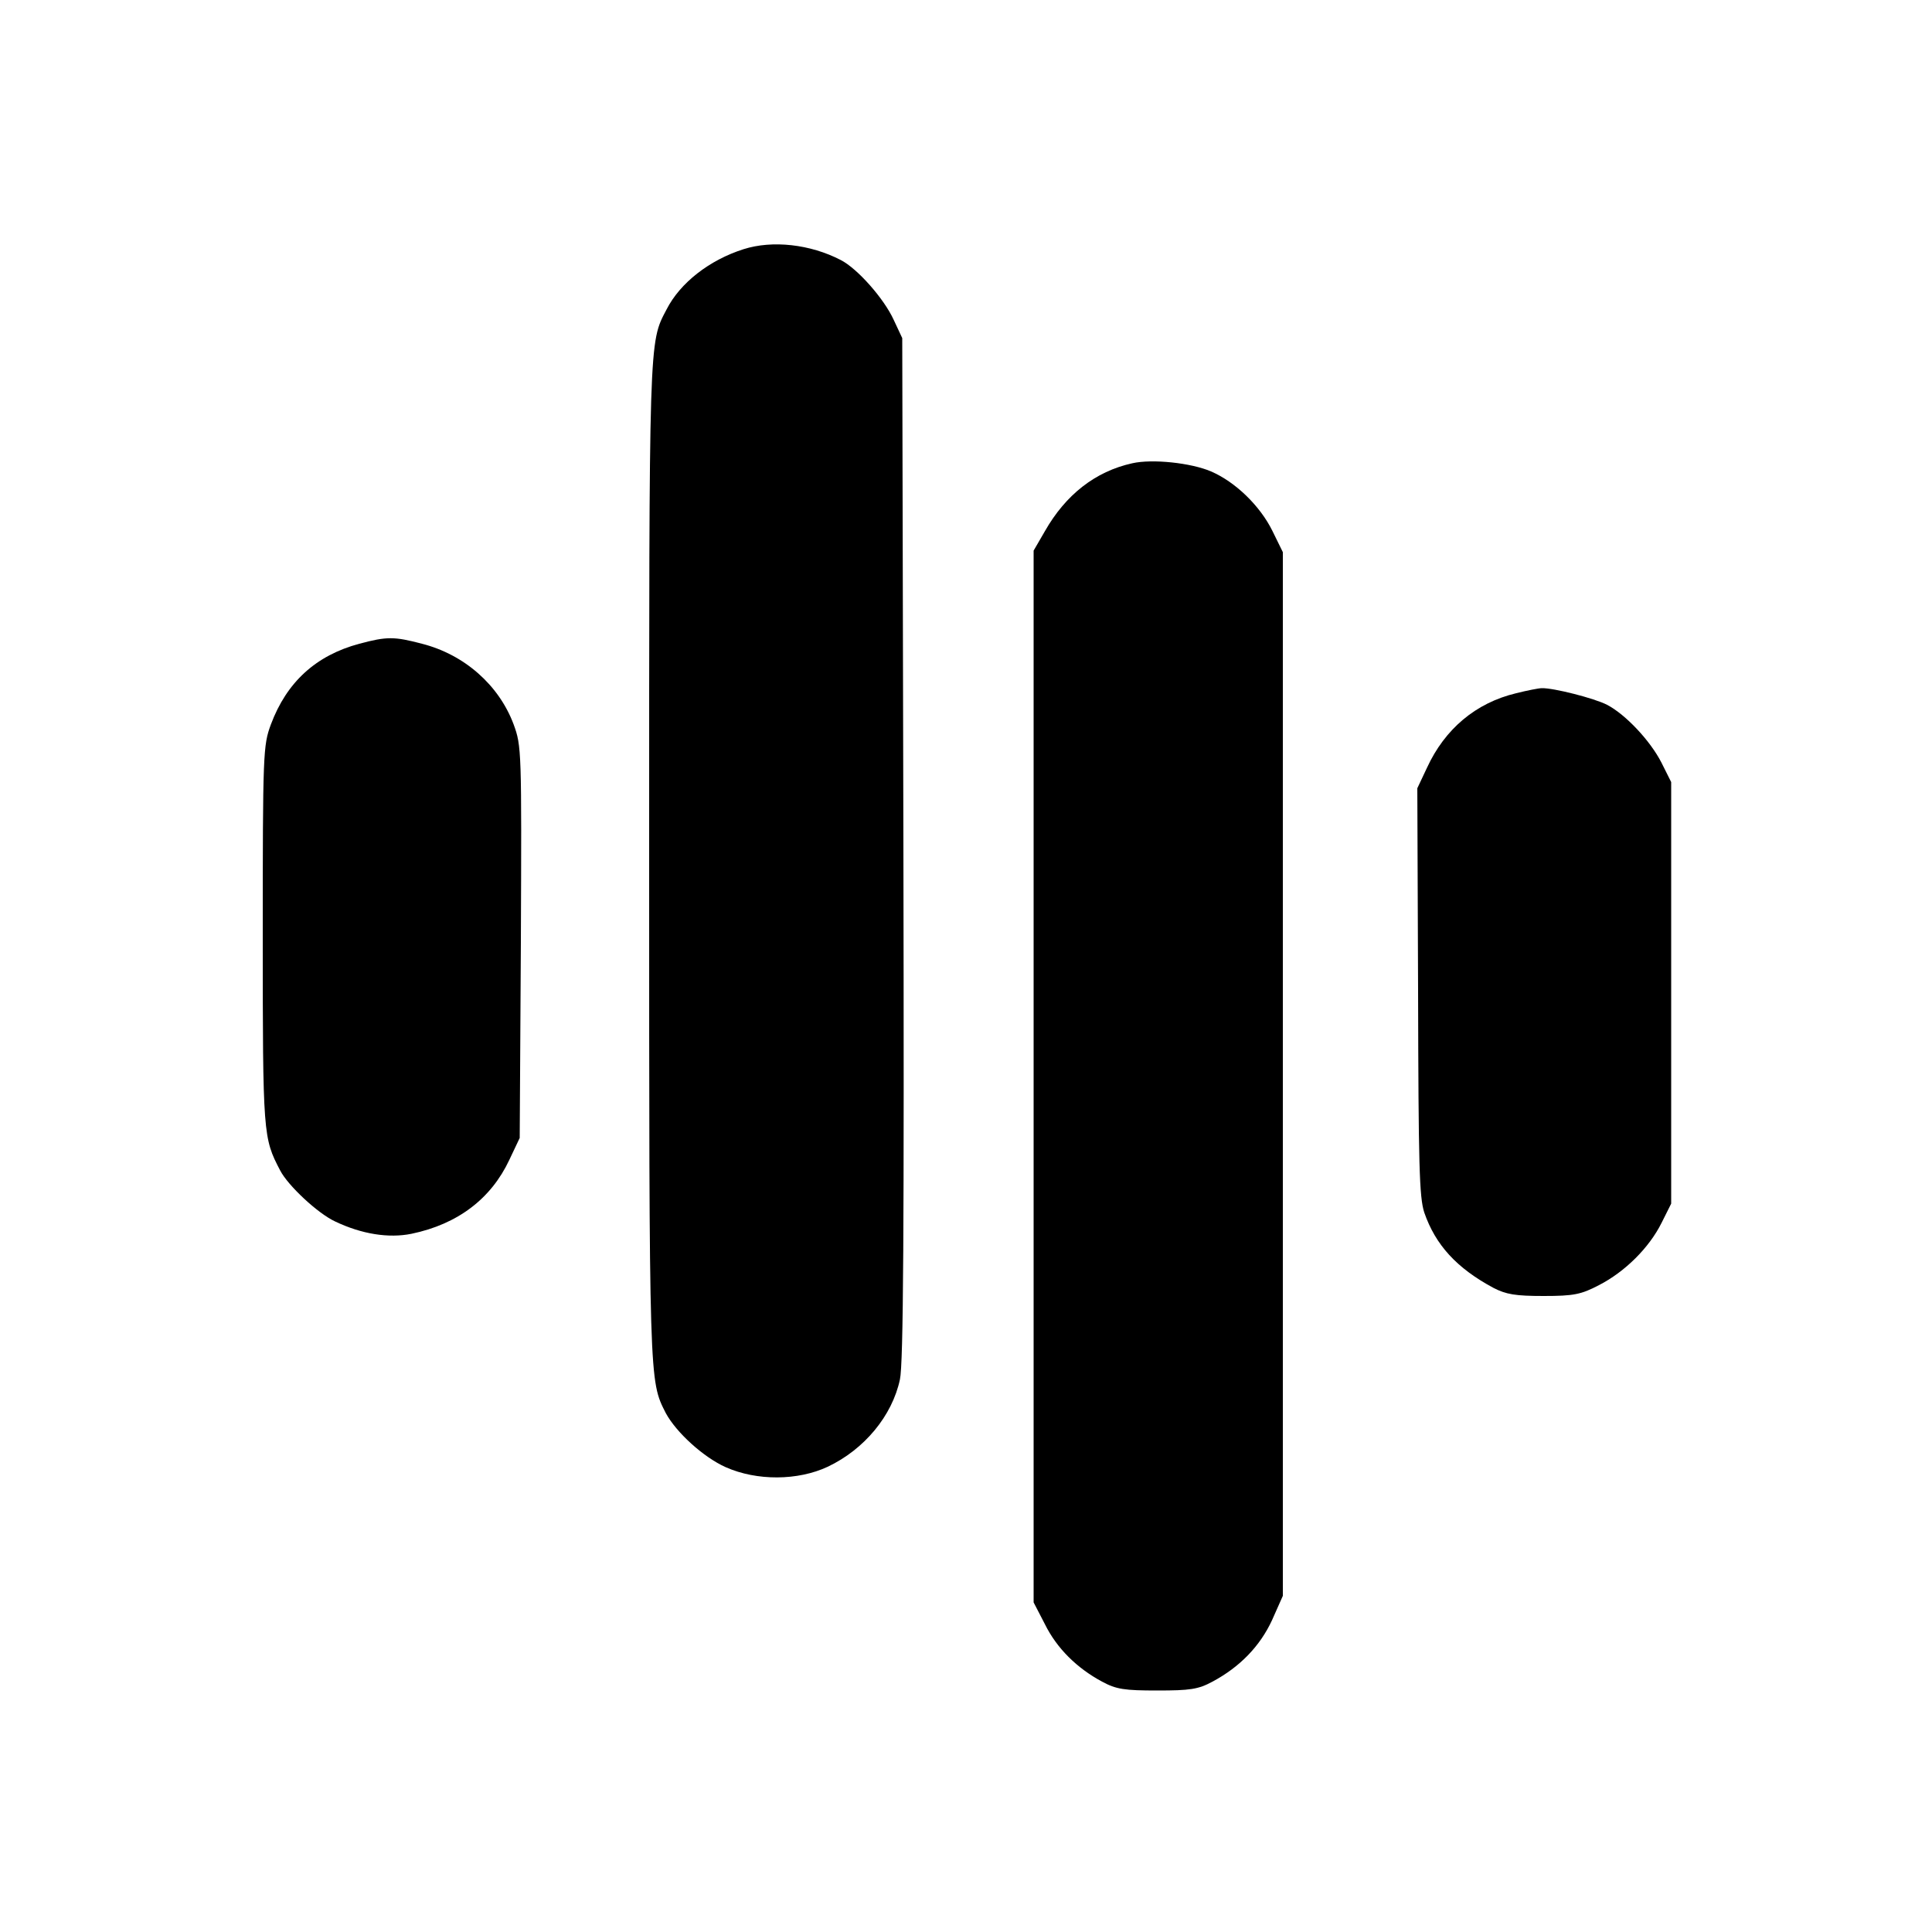
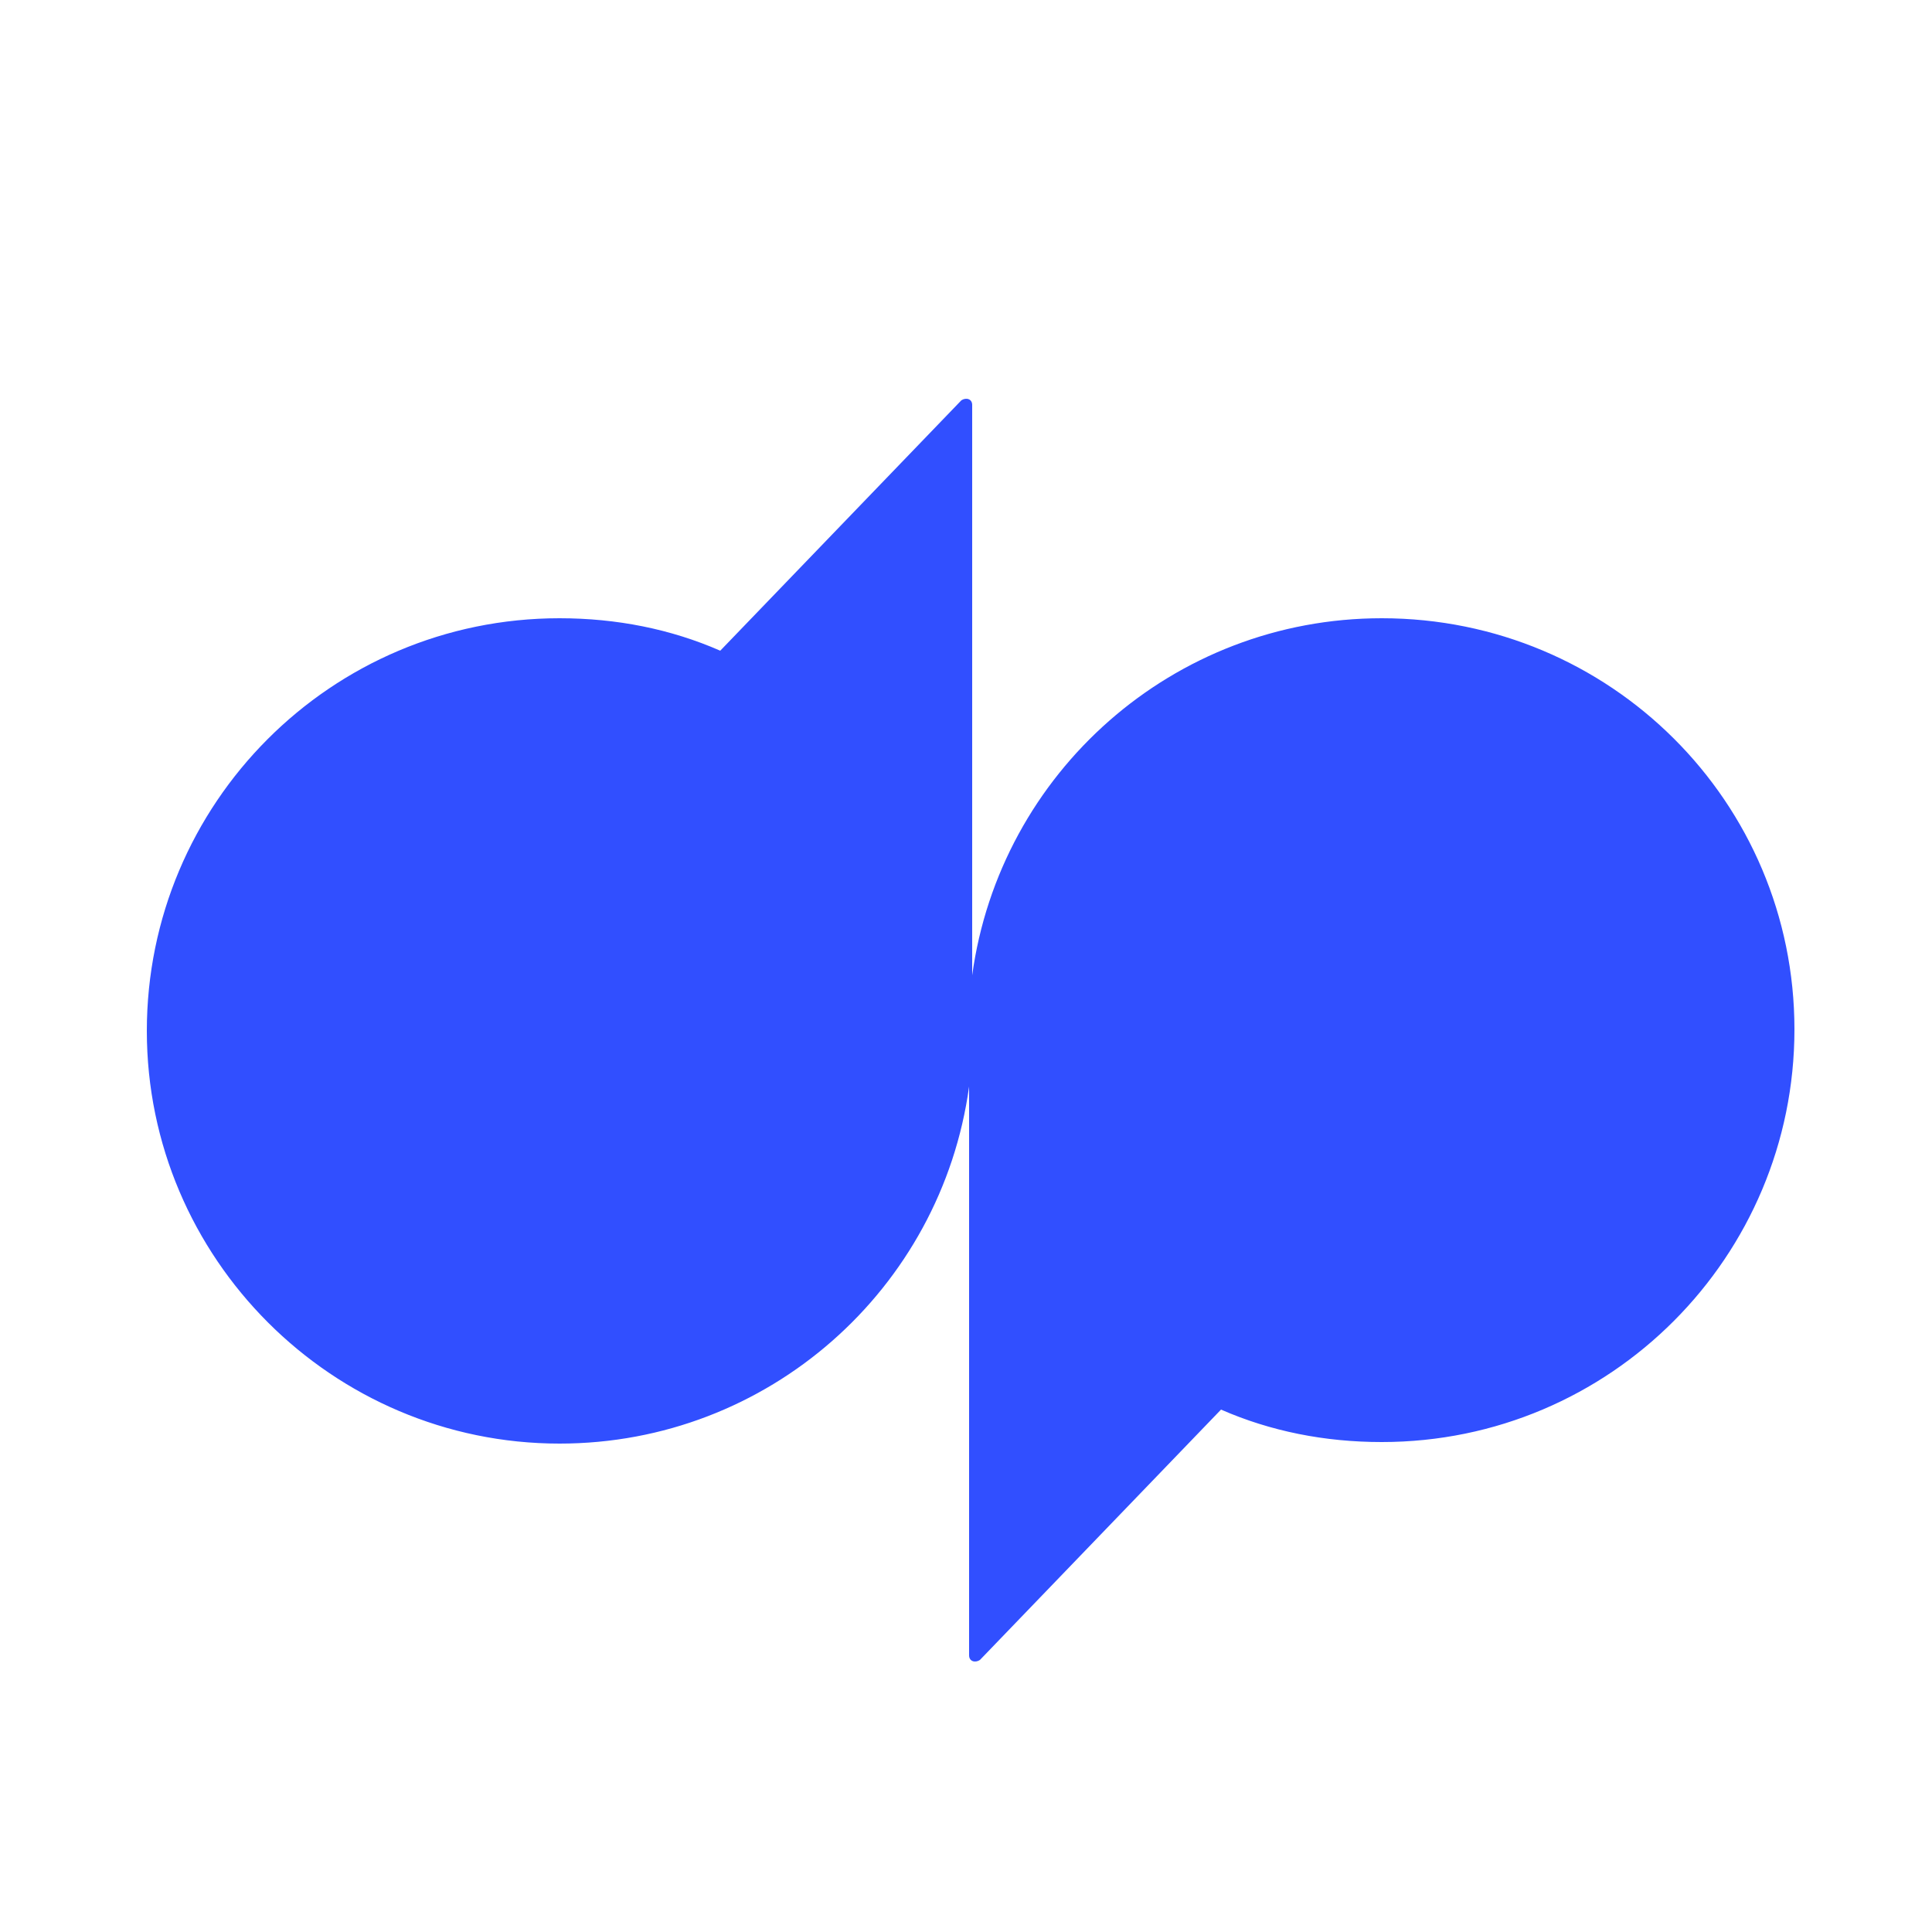
- <svg xmlns="http://www.w3.org/2000/svg" version="1.0" width="500pt" height="500pt" viewBox="0 0 500 500" preserveAspectRatio="xMidYMid meet">
-   <g transform="translate(0,500) scale(0.1,-0.1)" fill="#000000" stroke="none">
-     <path d="M1924 4355 c-88 -28 -164 -87 -199 -156 -46 -87 -45 -66 -45 -1429 0 -1357 0 -1342 43 -1427 27 -50 97 -114 155 -140 81 -36 187 -35 264 1 95 45 167 132 187 226 9 41 11 386 9 1375 l-3 1320 -22 47 c-25 55 -94 133 -137 155 -79 41 -177 52 -252 28z" />
-     <path d="M2930 3801 c-95 -21 -172 -81 -226 -176 l-29 -50 0 -1361 0 -1361 29 -56 c31 -63 83 -114 148 -149 37 -20 58 -23 143 -23 85 0 106 3 143 23 71 38 123 92 154 159 l28 63 0 1350 0 1351 -27 55 c-32 65 -96 127 -159 154 -51 22 -152 33 -204 21z" />
-     <path d="M930 3334 c-112 -30 -188 -99 -229 -209 -20 -54 -21 -73 -21 -548 0 -514 1 -522 45 -606 20 -39 97 -111 142 -132 69 -33 139 -44 198 -32 120 25 206 91 253 191 l27 57 3 506 c2 498 2 508 -19 565 -38 101 -127 180 -237 208 -72 19 -91 19 -162 0z" />
-     <path d="M3924 3206 c-105 -25 -185 -93 -231 -193 l-25 -53 2 -526 c1 -450 3 -532 16 -572 29 -84 84 -144 179 -195 33 -17 57 -21 130 -21 78 0 97 4 143 28 68 35 130 97 162 161 l25 50 0 546 0 545 -25 50 c-29 57 -93 125 -141 150 -33 17 -139 44 -169 43 -8 0 -38 -6 -66 -13z" />
+ <svg xmlns="http://www.w3.org/2000/svg" version="1.1" id="Art" x="0px" y="0px" width="500pt" height="500pt" viewBox="0 0 500 500" preserveAspectRatio="xMidYMid meet">
+   <style type="text/css">
+     .st0 {
+       fill: #314FFF;
+     }
+   </style>
+   <g transform="scale(4,4) translate(-43.0,-30)">
+     <path class="st0" d="M132.4,70c-13.5,0-24.7,10-26.5,23.1V56.2c0-0.4-0.4-0.5-0.7-0.3L89.6,           72.1c-3.2-1.4-6.7-2.1-10.4-2.1c-14.8,0-26.7,12-26.7,26.7s12,26.7,26.7,26.7c13.5,0,           24.7-10,26.5-23.1v36.8c0,0.4,0.4,0.5,0.7,0.3l15.6-16.2c3.2,1.4,6.7,2.1,10.4,2.1c14.8,           0,26.7-12,26.7-26.7S147.2,70,132.4,70z" />
  </g>
</svg>
